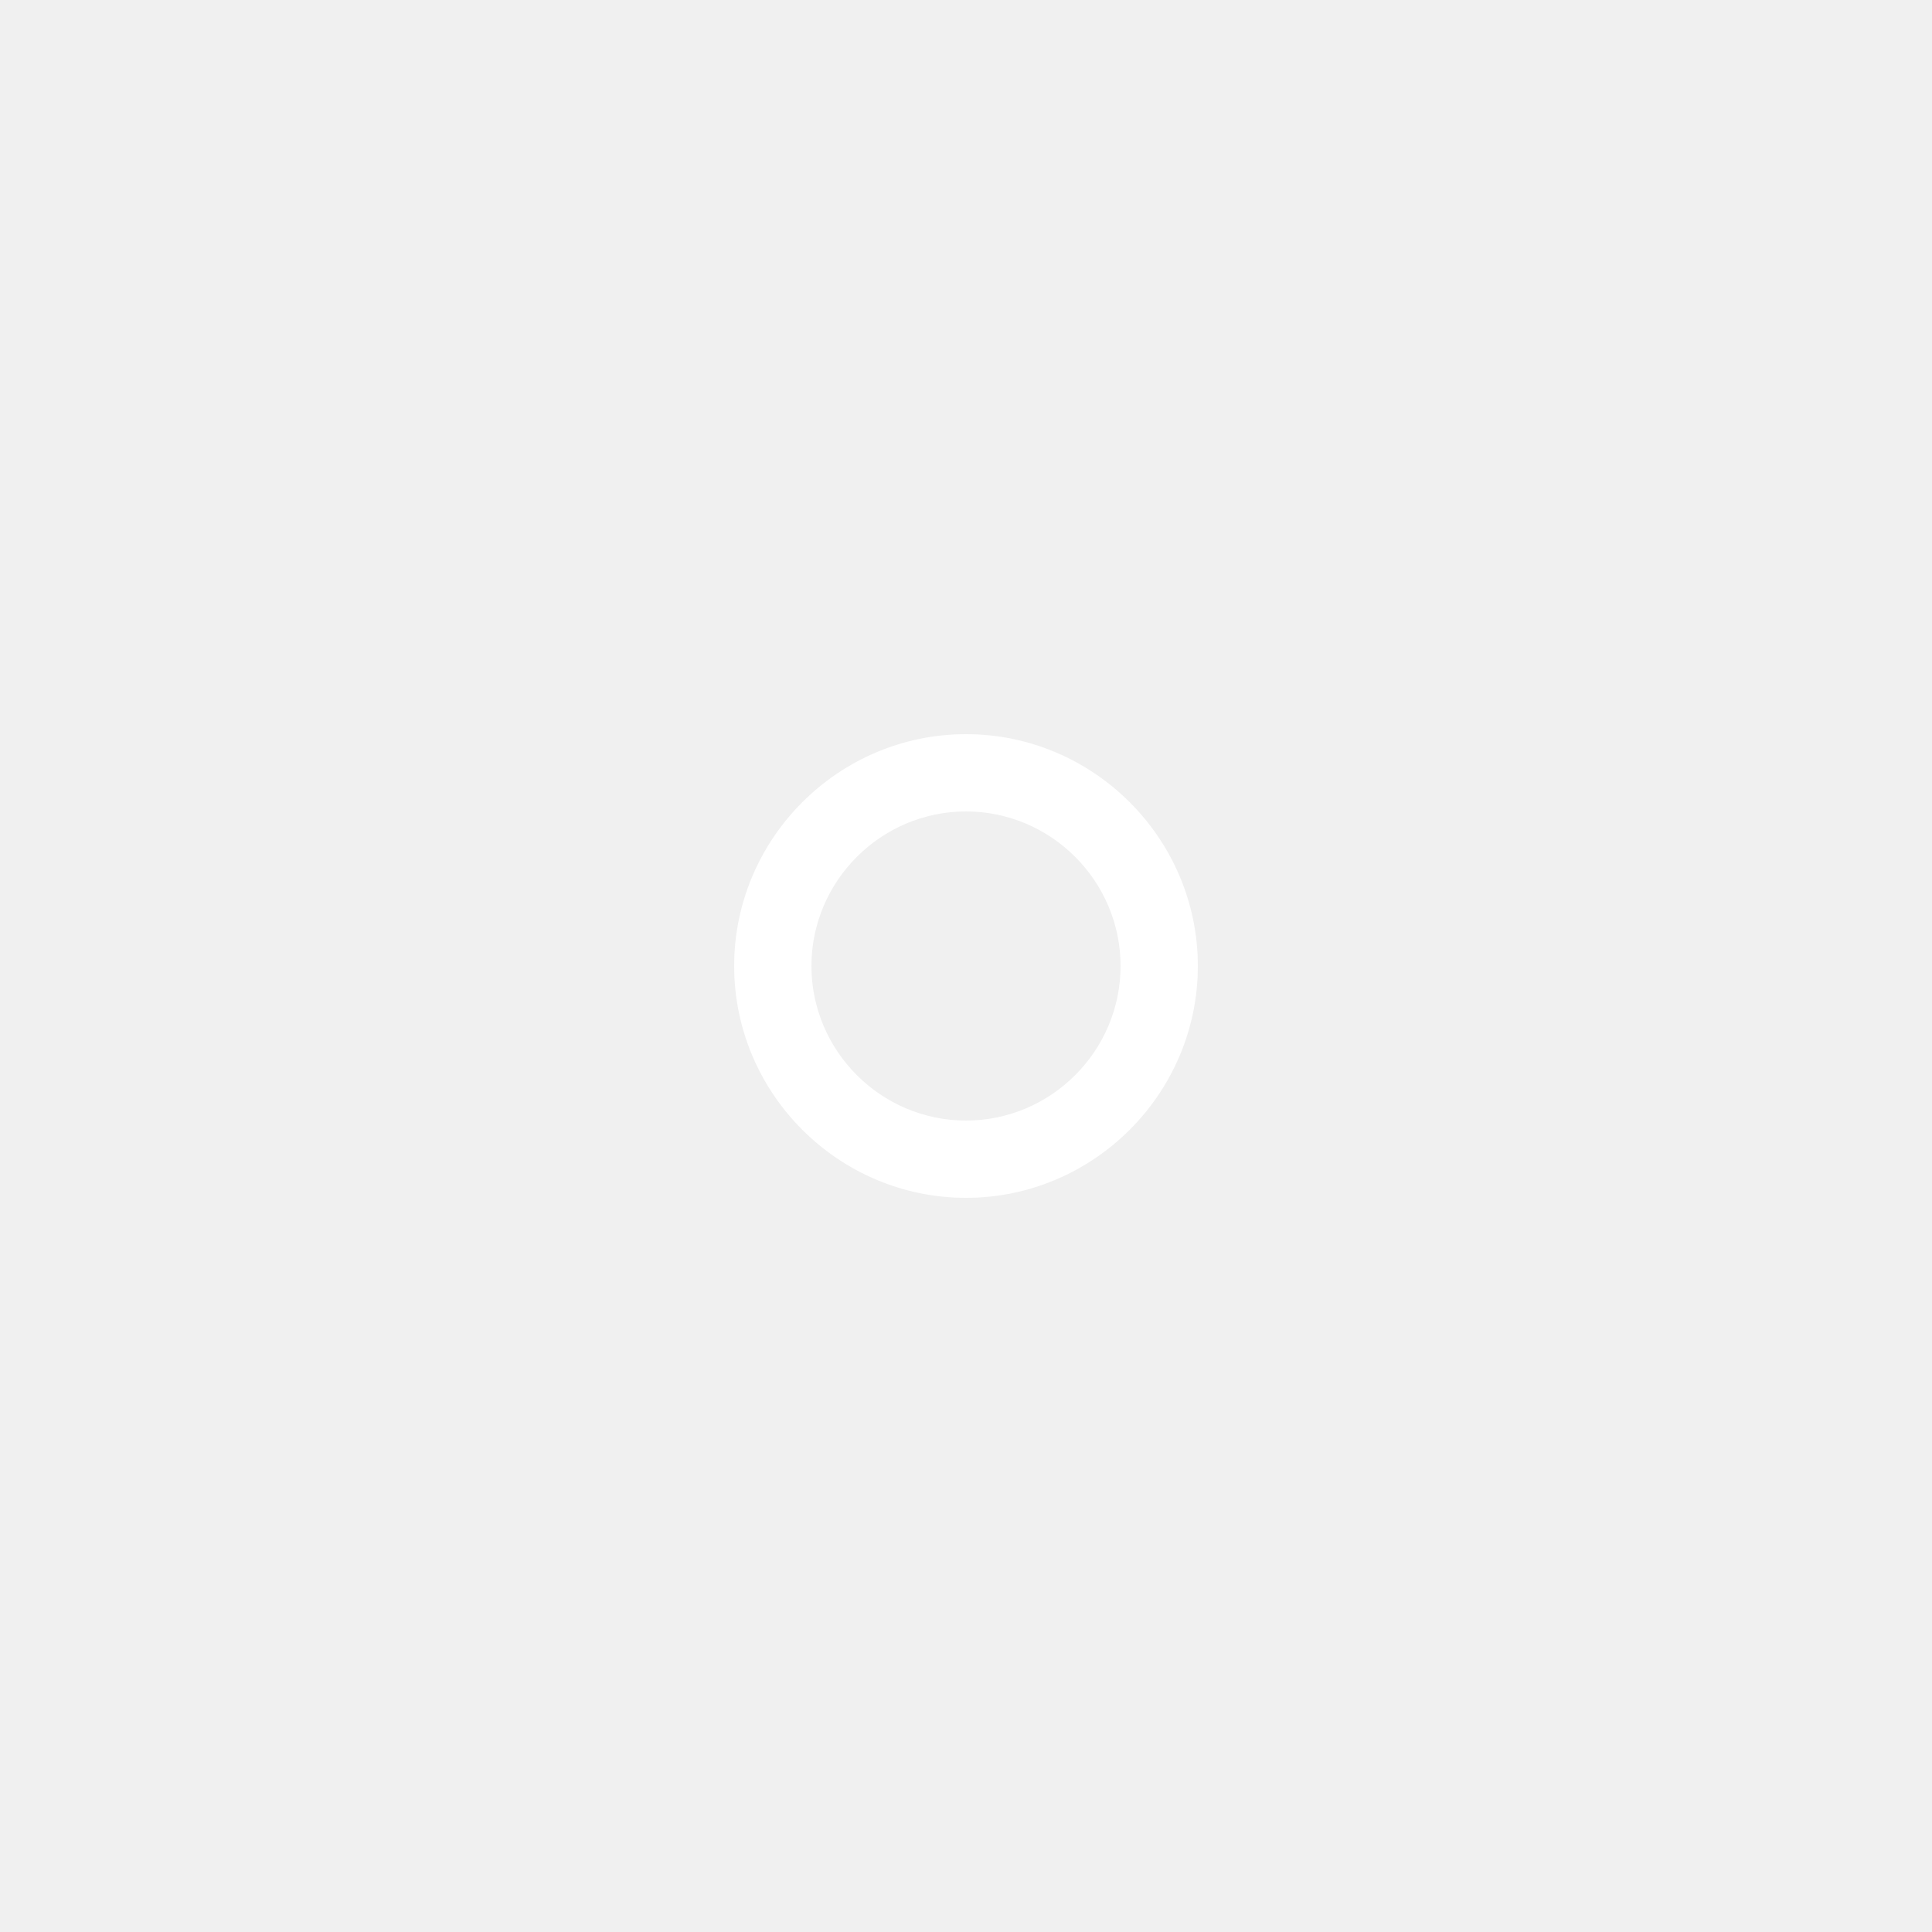
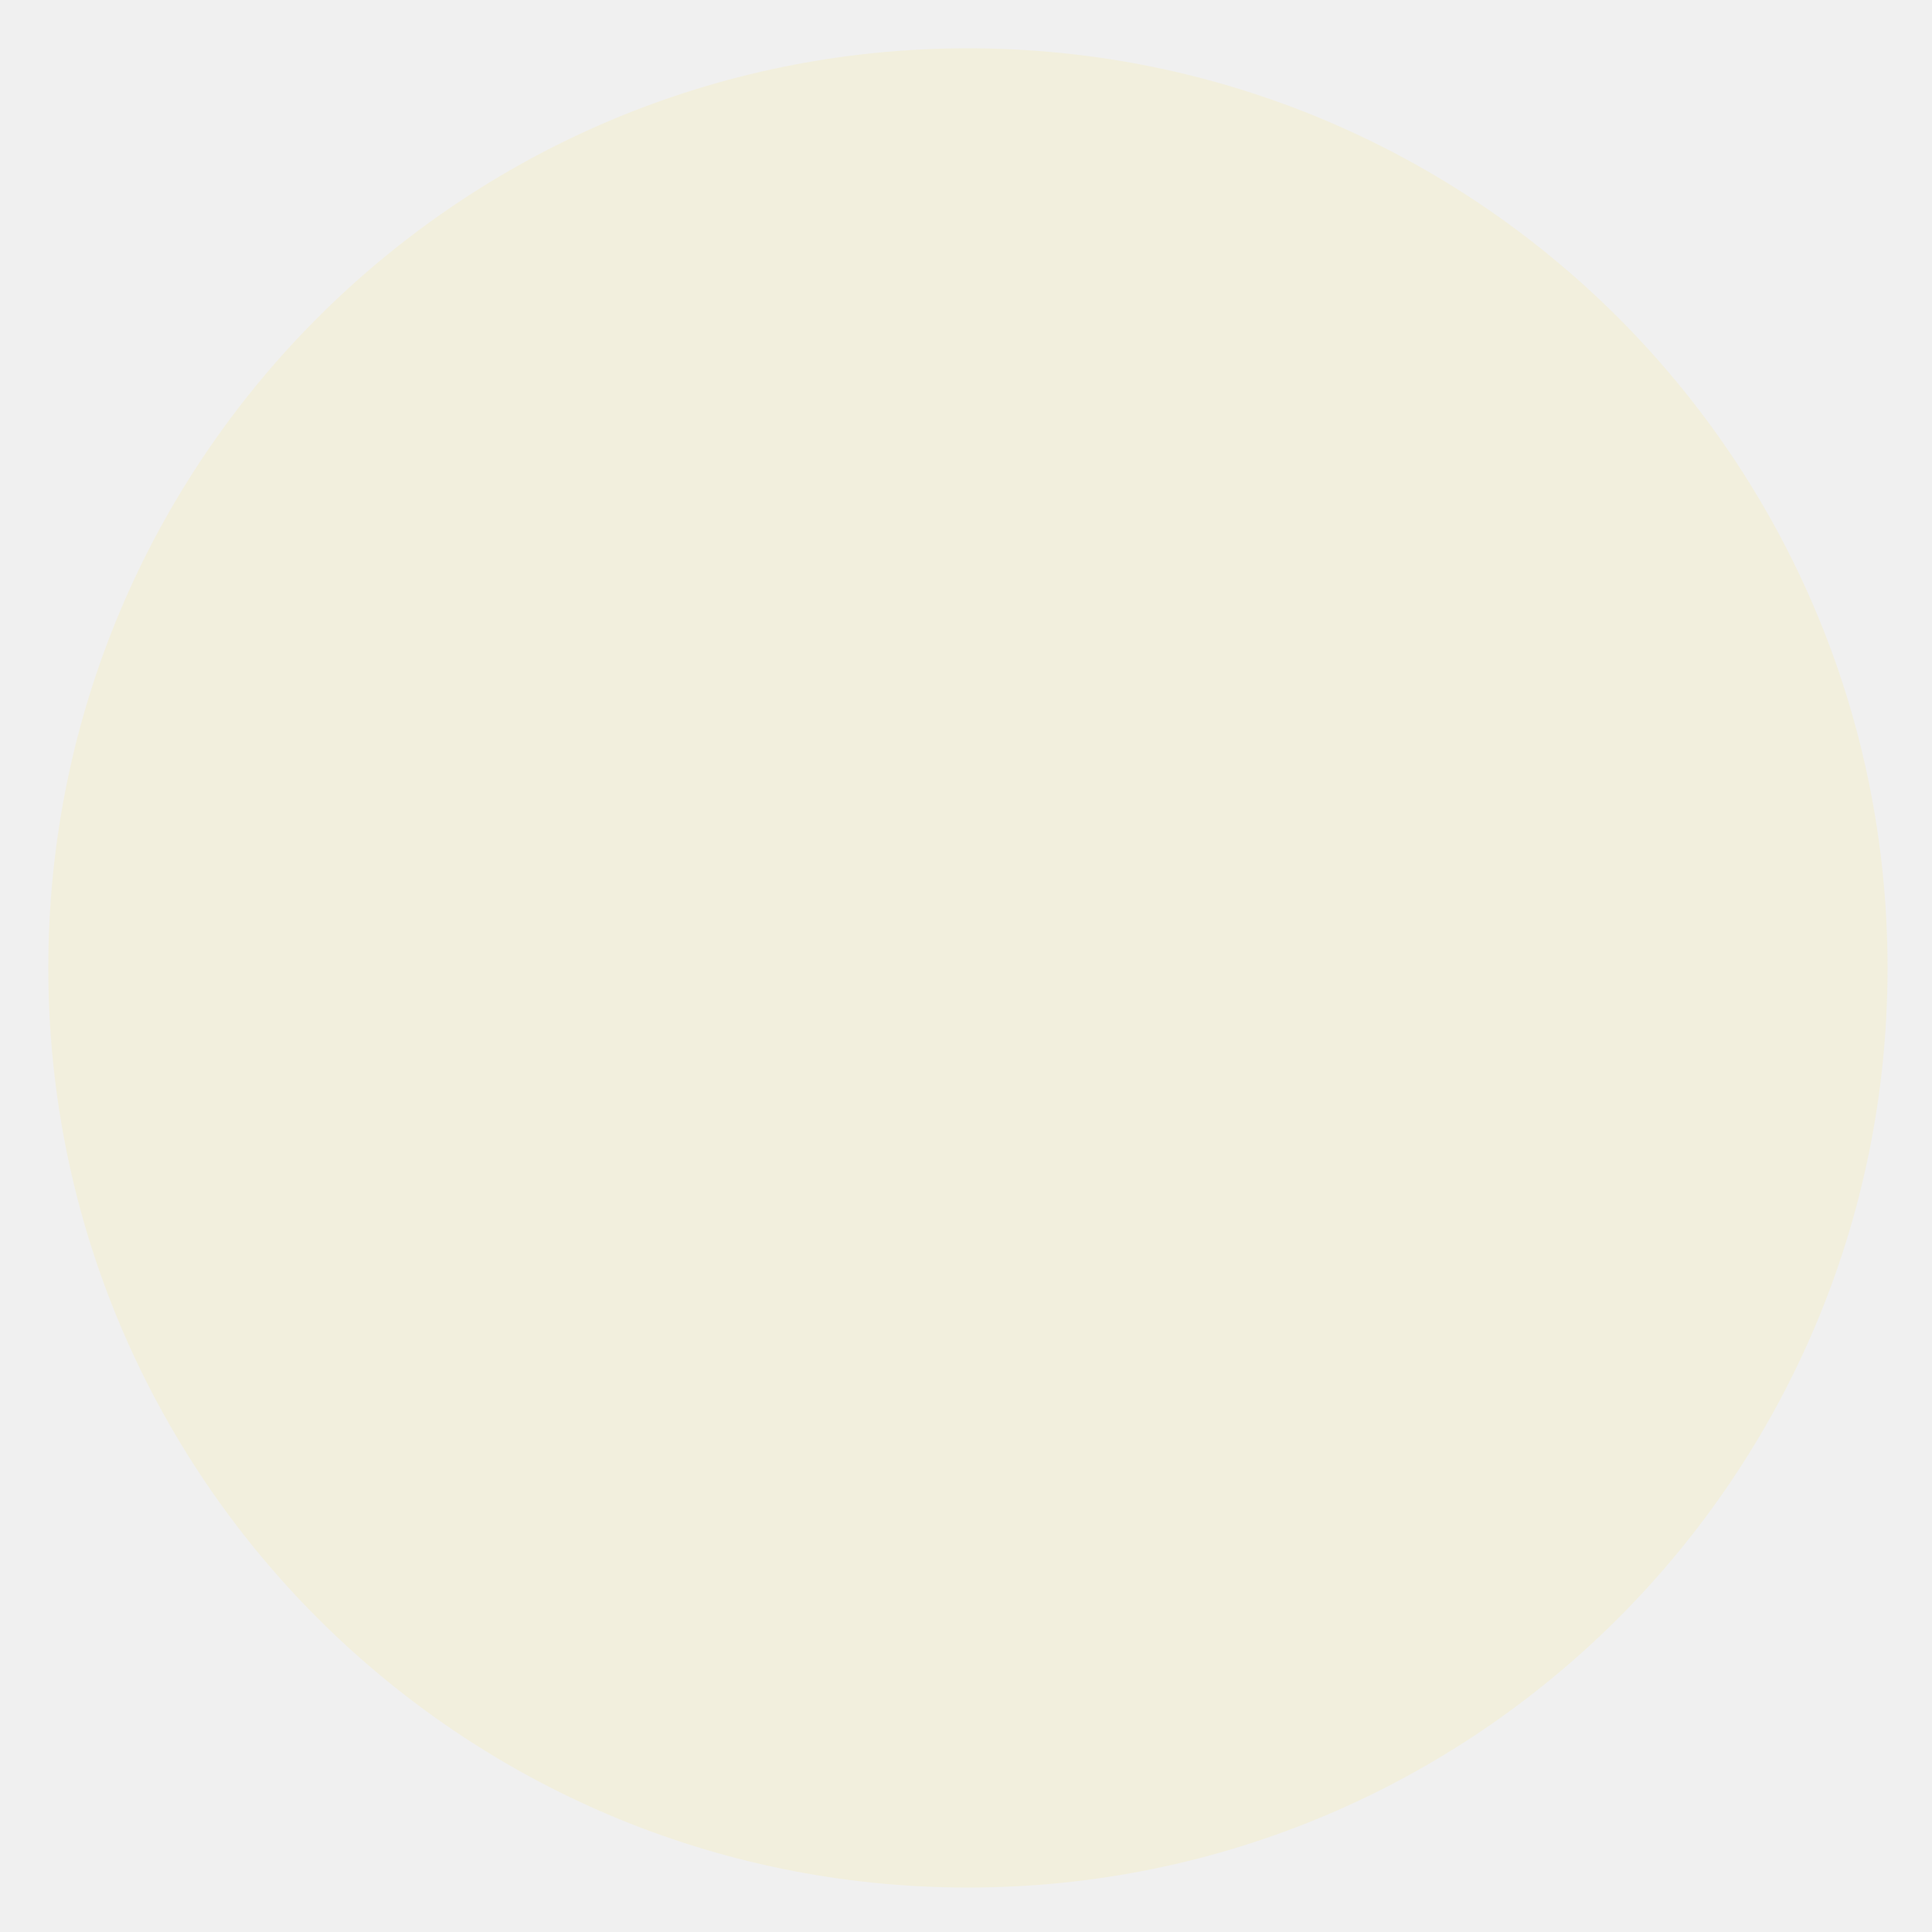
<svg xmlns="http://www.w3.org/2000/svg" version="1.1" id="Layer_1" x="0px" y="0px" viewBox="0 0 100 100" style="enable-background:new 0 0 100 100;" xml:space="preserve">
  <style type="text/css">
- 	.st0{fill-rule:evenodd;clip-rule:evenodd;fill:#FFFFFF;}
+ 	.st0{fill:#F2EFDD;}
</style>
-   <path class="st0" d="M50,62c-6.6,0-12-5.4-12-12c0-6.6,5.4-12,12-12s12,5.4,12,12C62,56.6,56.6,62,50,62z M50,42c-4.4,0-8,3.6-8,8  c0,4.4,3.6,8,8,8s8-3.6,8-8C58,45.6,54.4,42,50,42z" />
+   <circle class="st0" cx="50.1" cy="50.1" r="47.6" />
</svg>
